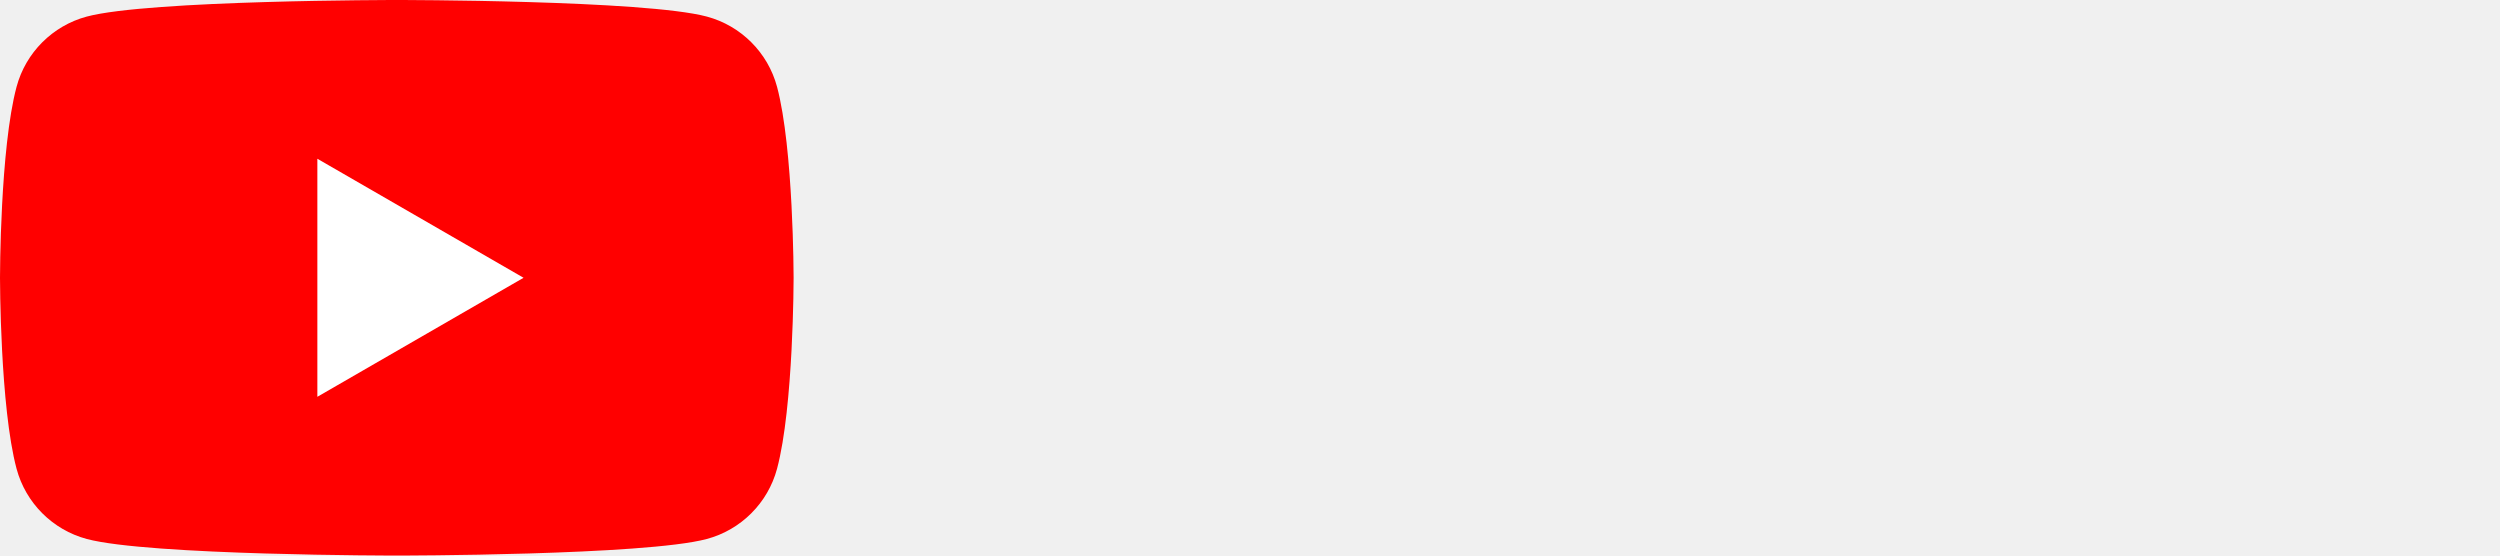
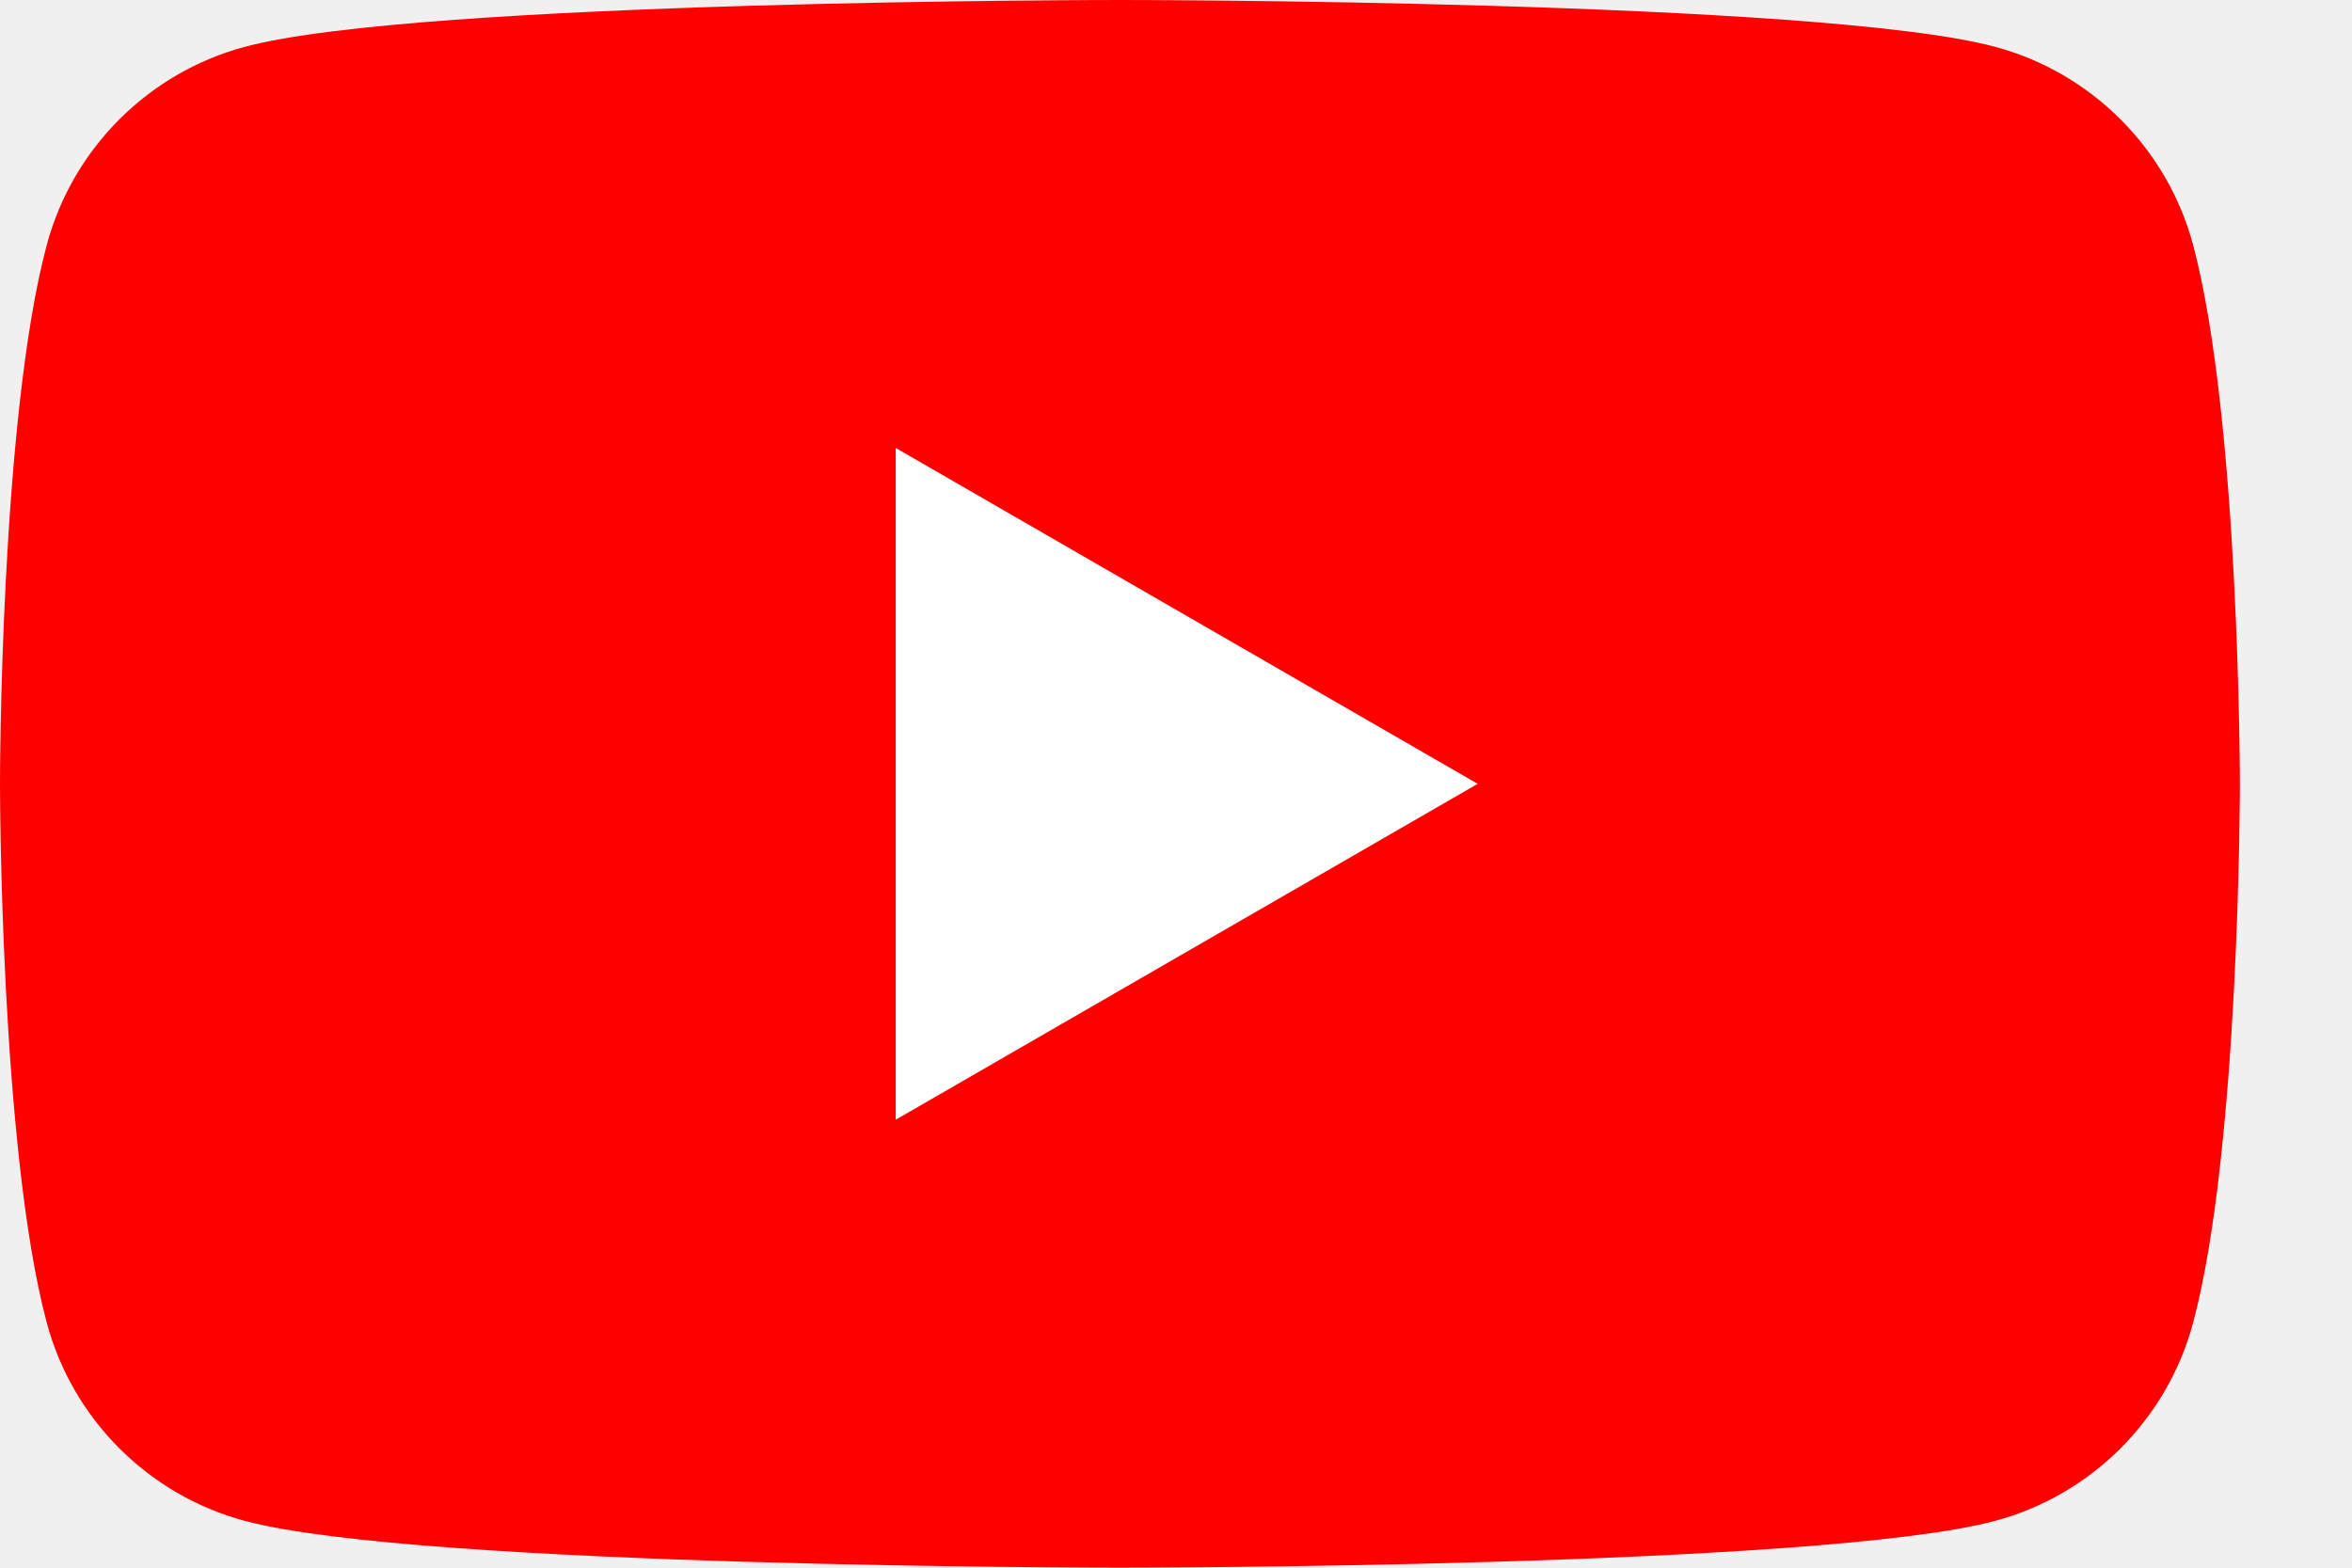
- <svg xmlns="http://www.w3.org/2000/svg" version="1.2" viewBox="0 0 90 20" preserveAspectRatio="xMidYMid meet" focusable="false" class="style-scope yt-icon" style="pointer-events: none; display: block; width: 100%; height: 100%;">
+ <svg xmlns="http://www.w3.org/2000/svg" version="1.2" viewBox="0 0 30 20" preserveAspectRatio="xMidYMid meet" focusable="false" class="style-scope yt-icon" style="pointer-events: none; display: block; width: 100%; height: 100%;">
  <g viewBox="0 0 90 20" preserveAspectRatio="xMidYMid meet" class="style-scope yt-icon">
    <g class="style-scope yt-icon">
      <path d="M27.973 3.123C27.643 1.893 26.677 0.927 25.447 0.597C23.22 2.24288e-07 14.285 0 14.285 0C14.285 0 5.35 2.24288e-07 3.123 0.597C1.893 0.927 0.927 1.893 0.597 3.123C2.24288e-07 5.35 0 10 0 10C0 10 2.24288e-07 14.65 0.597 16.877C0.927 18.107 1.893 19.073 3.123 19.403C5.35 20 14.285 20 14.285 20C14.285 20 23.22 20 25.447 19.403C26.677 19.073 27.643 18.107 27.973 16.877C28.57 14.65 28.57 10 28.57 10C28.57 10 28.568 5.35 27.973 3.123Z" fill="#f00" class="style-scope yt-icon" />
      <path d="M11.425 14.285L18.848 10L11.425 5.715V14.285Z" fill="white" class="style-scope yt-icon" />
    </g>
  </g>
</svg>
